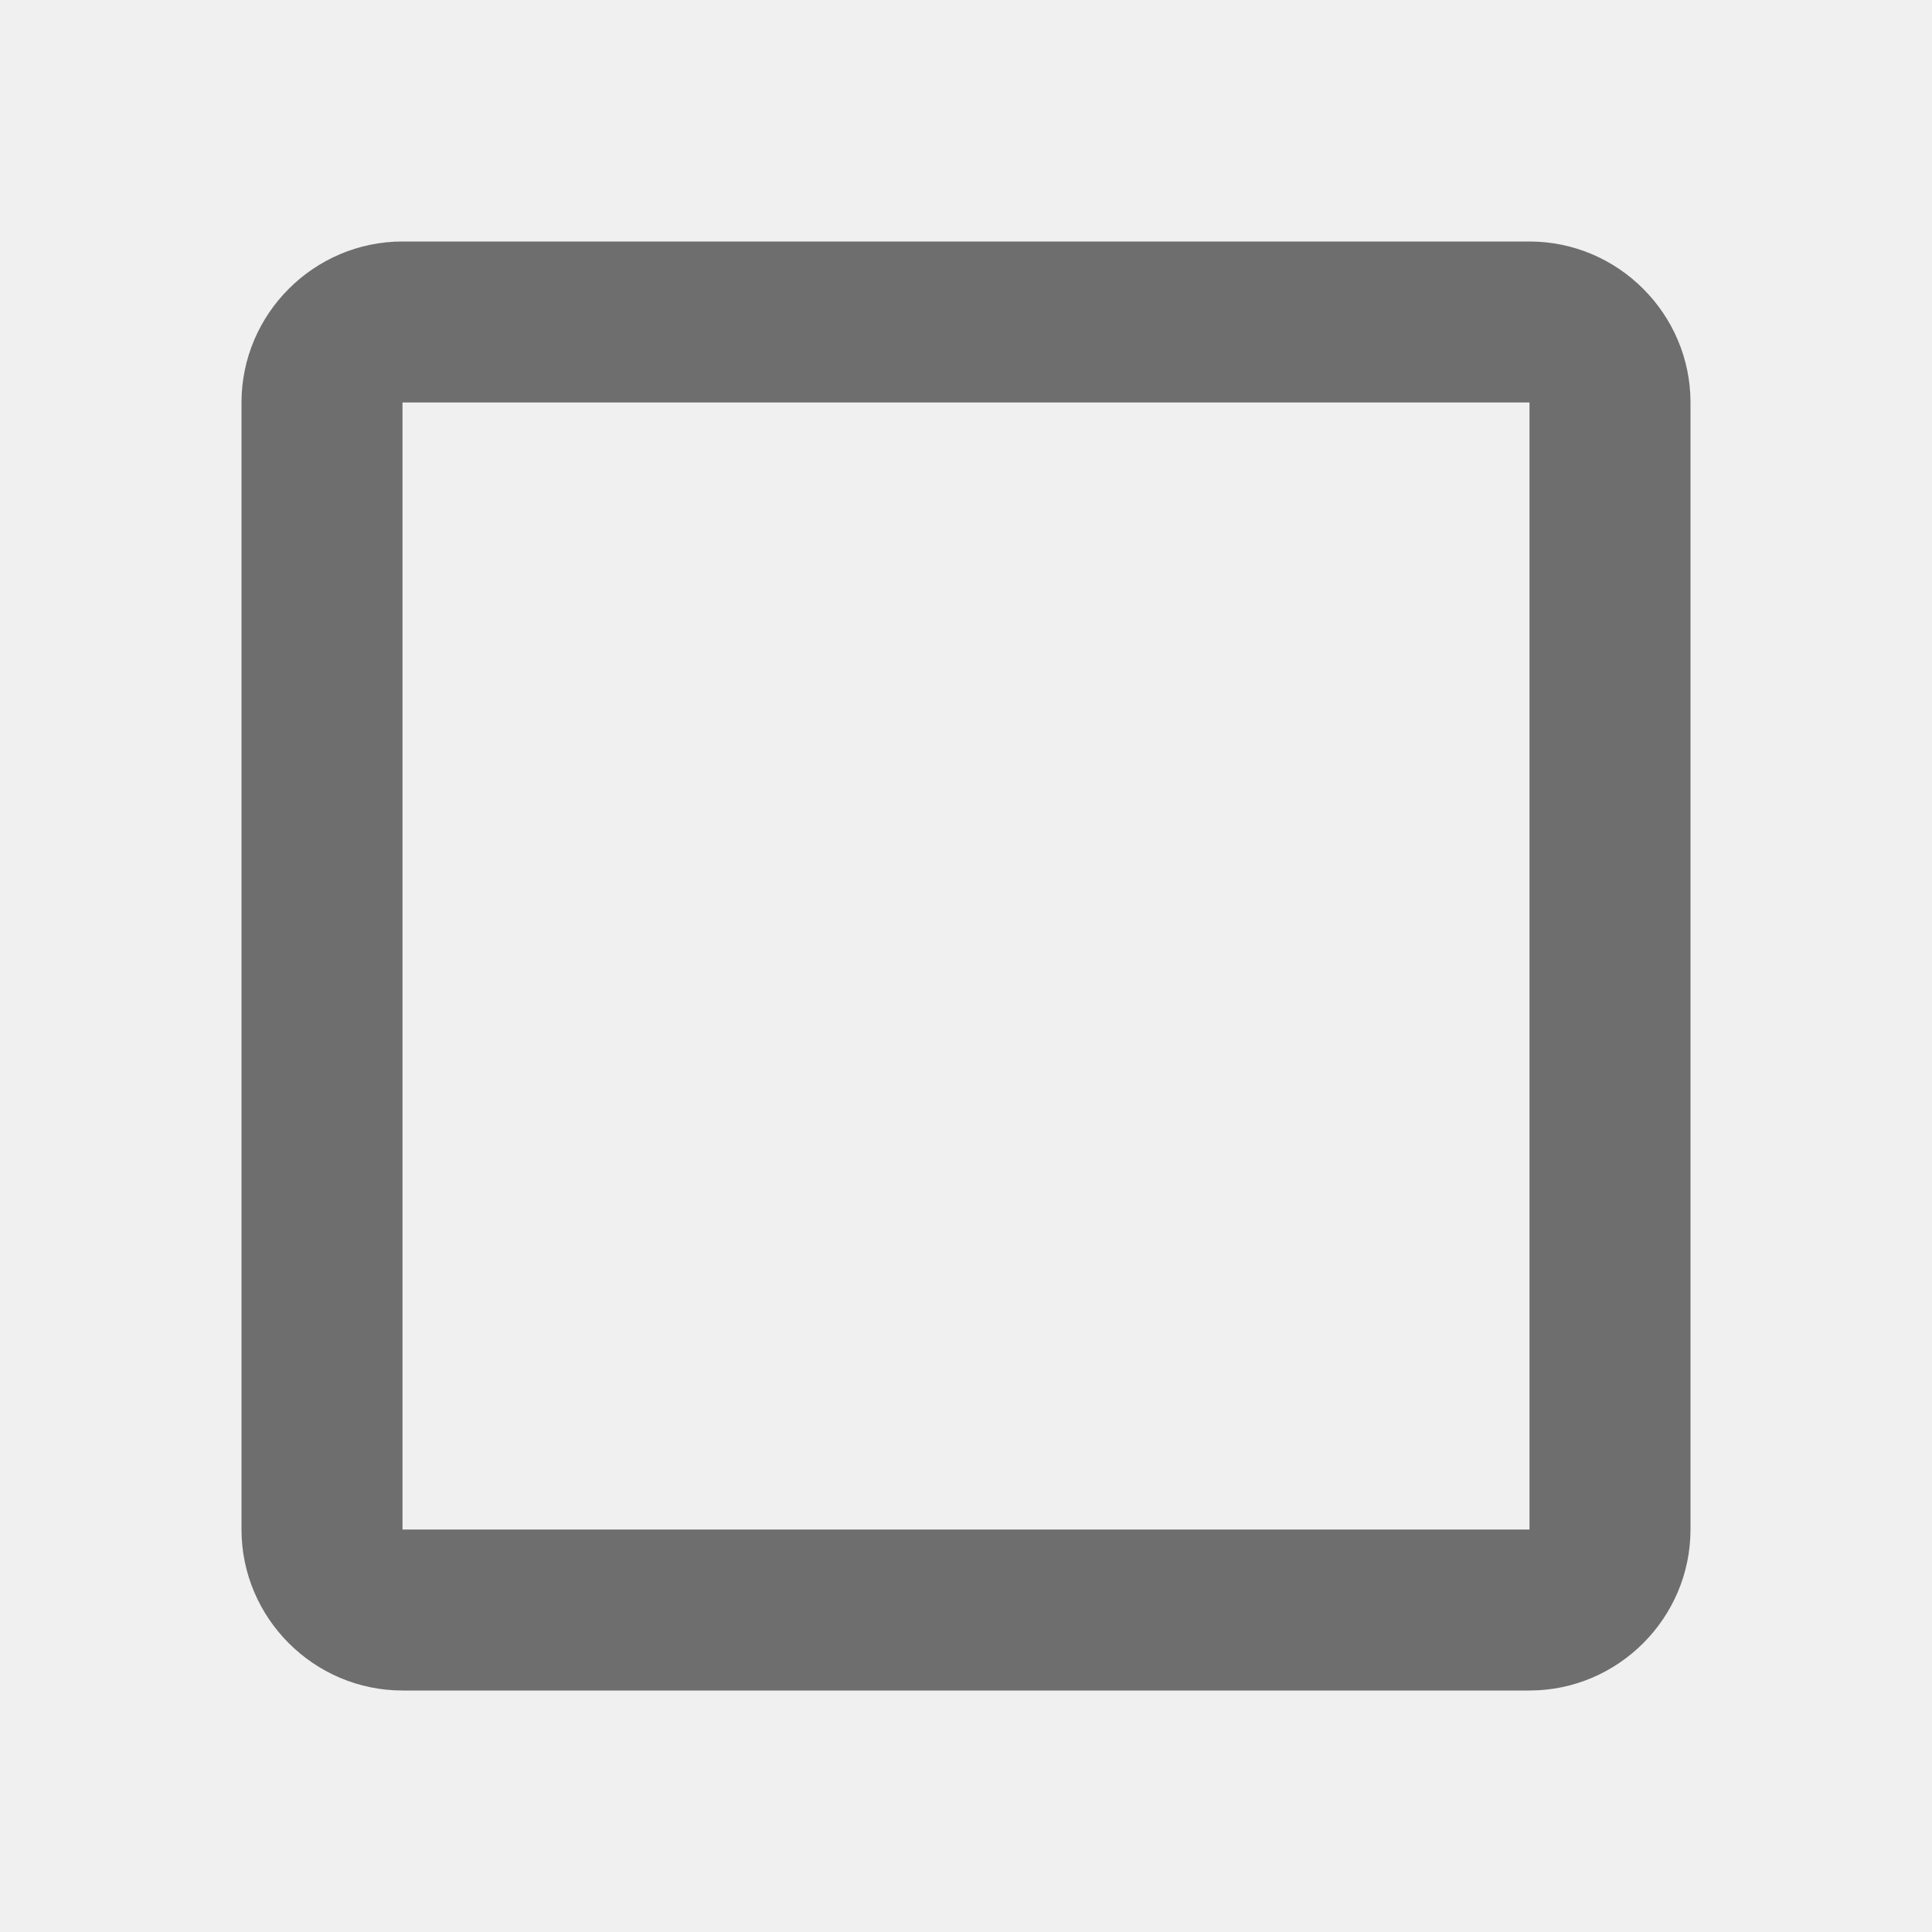
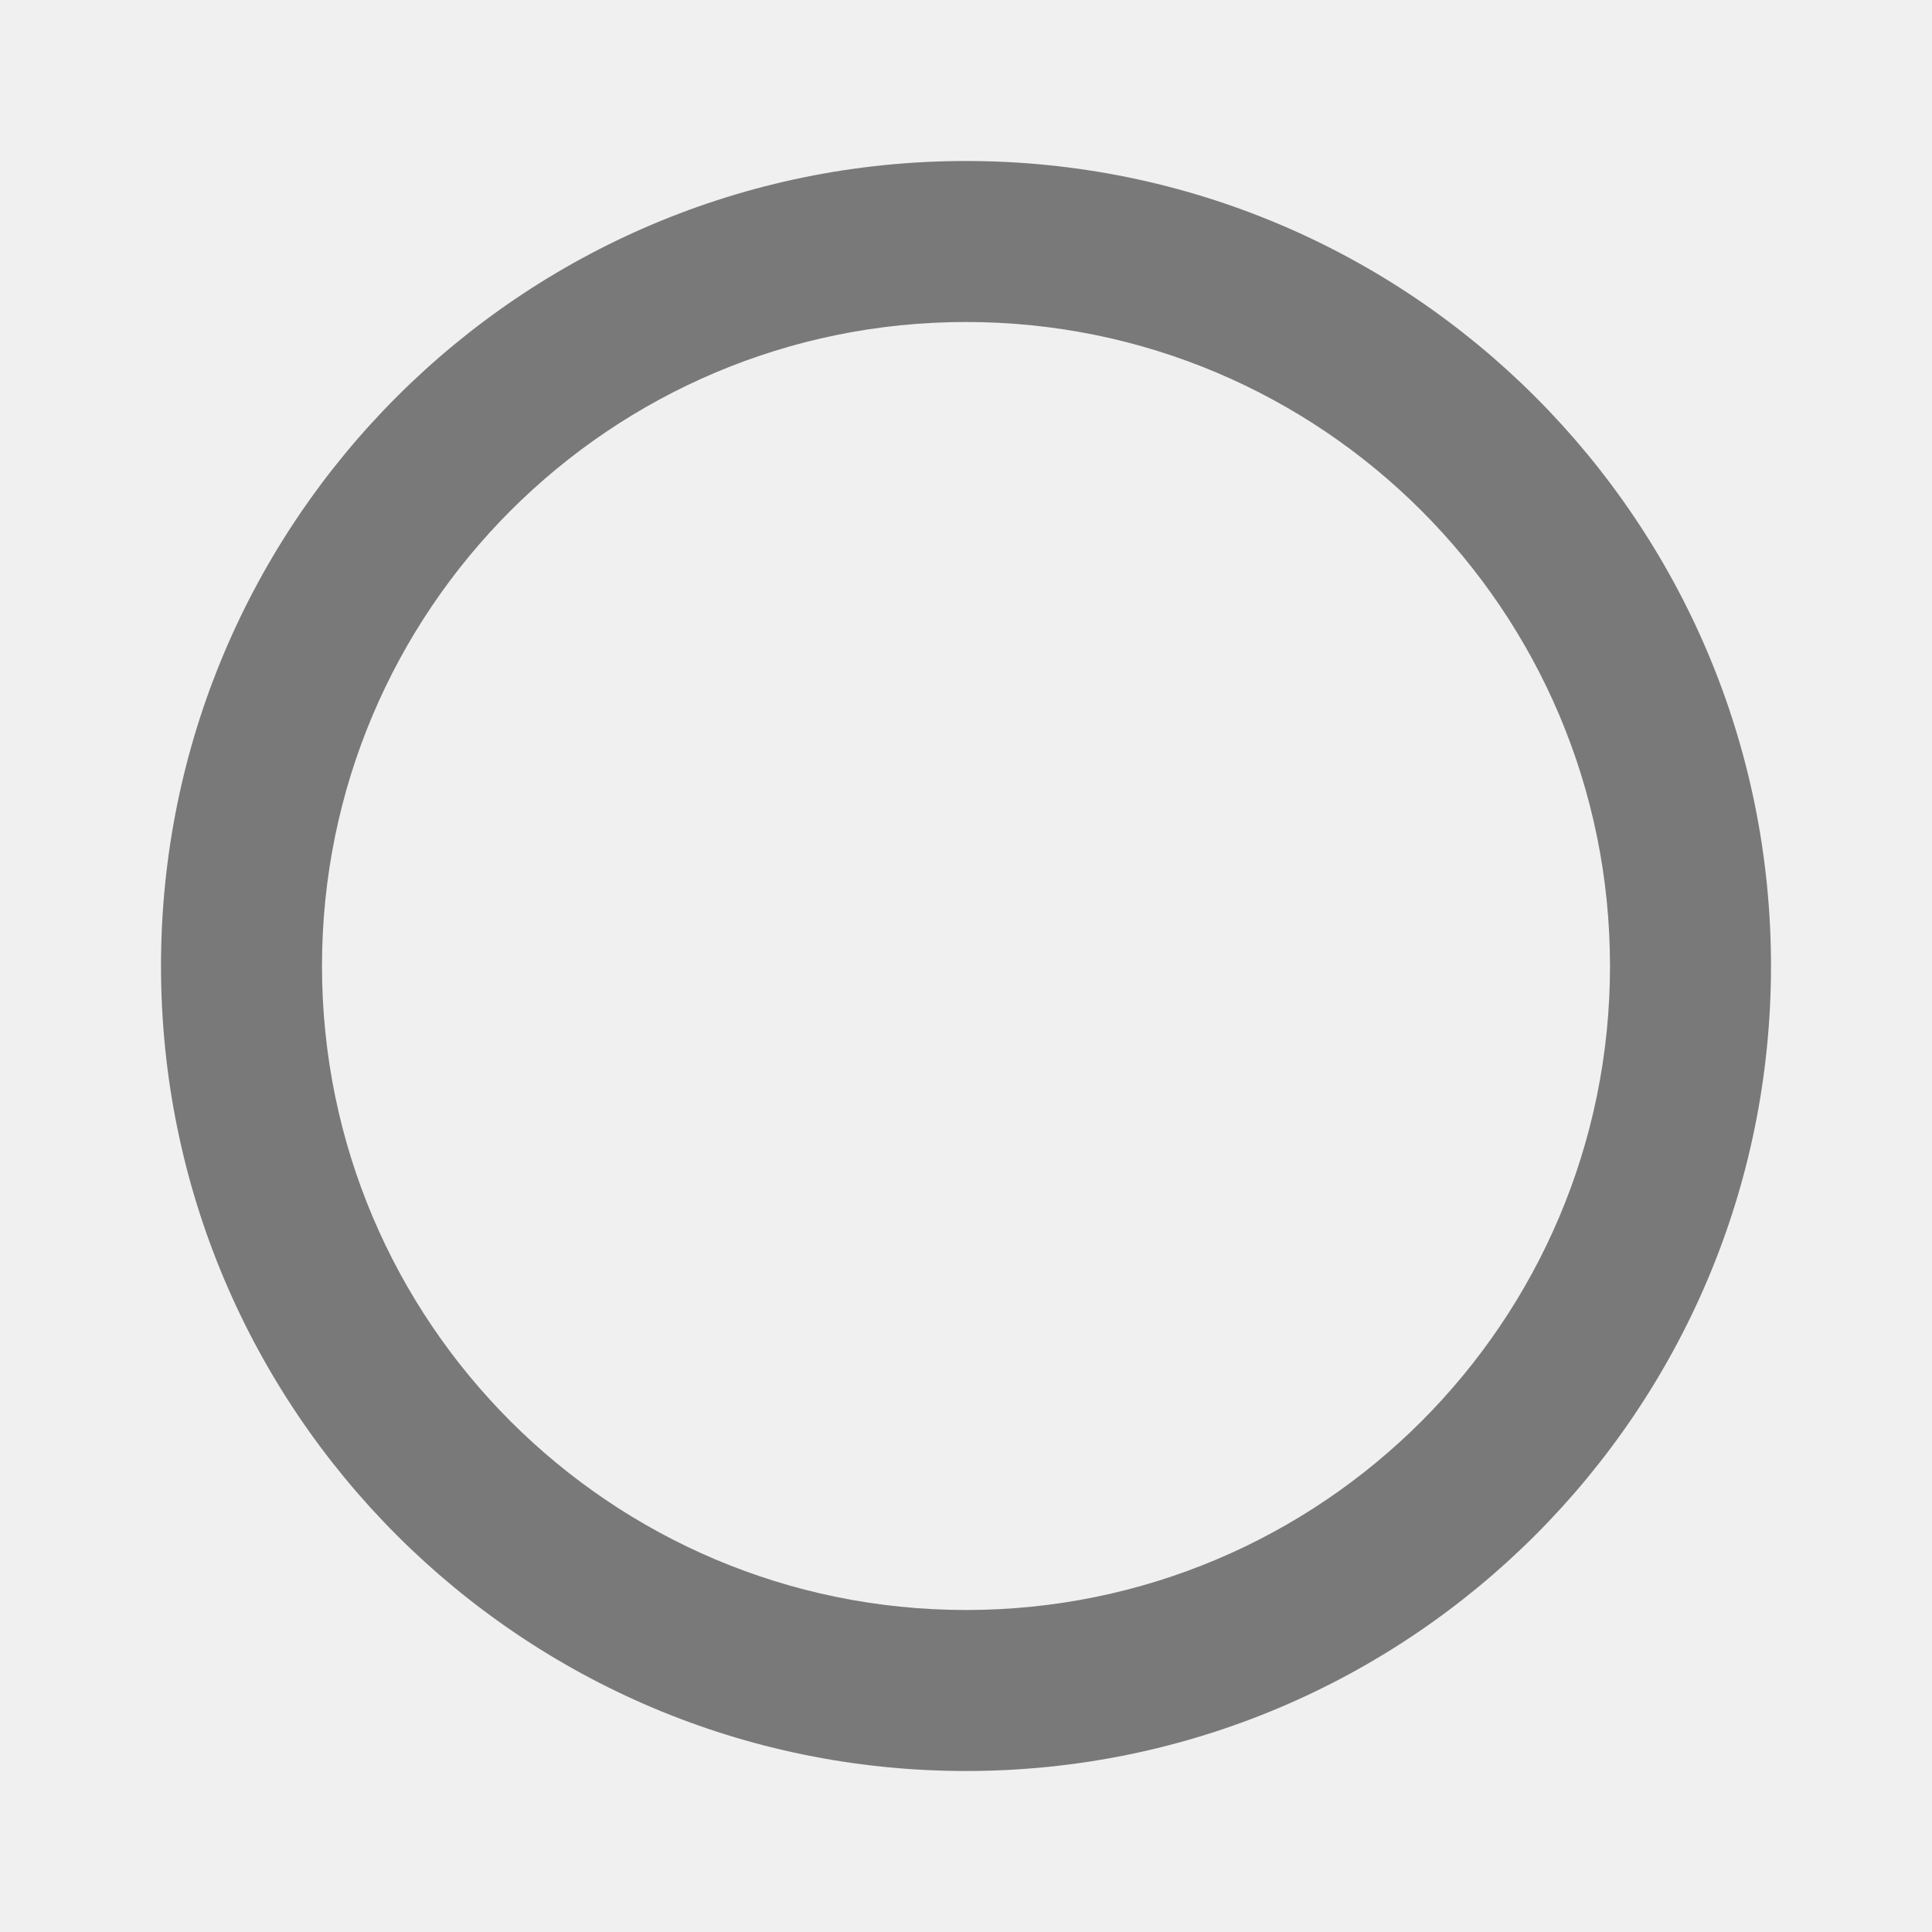
- <svg xmlns="http://www.w3.org/2000/svg" width="24" height="24" viewBox="0 0 24 24" fill="#000000" opacity="0.54">
-   <path d="M19 5v14H5V5h14m0-2H5c-1.1 0-2 .9-2 2v14c0 1.1.9 2 2 2h14c1.1 0 2-.9 2-2V5c0-1.1-.9-2-2-2z" />
+ <svg xmlns="http://www.w3.org/2000/svg" width="24" height="24" fill="#FFFFFF" opacity=".7" version="1.1" viewBox="0 0 24 24">
+   <path d="m12 2a10 10 0 0 0-10 10 10 10 0 0 0 10 10 10 10 0 0 0 10-10 10 10 0 0 0-10-10zm0 2a8 8 0 0 1 8 8 8 8 0 0 1-8 8 8 8 0 0 1-8-8 8 8 0 0 1 8-8z" fill="#000" opacity=".7" stroke-linecap="round" stroke-linejoin="round" stroke-width="2.667" />
</svg>
